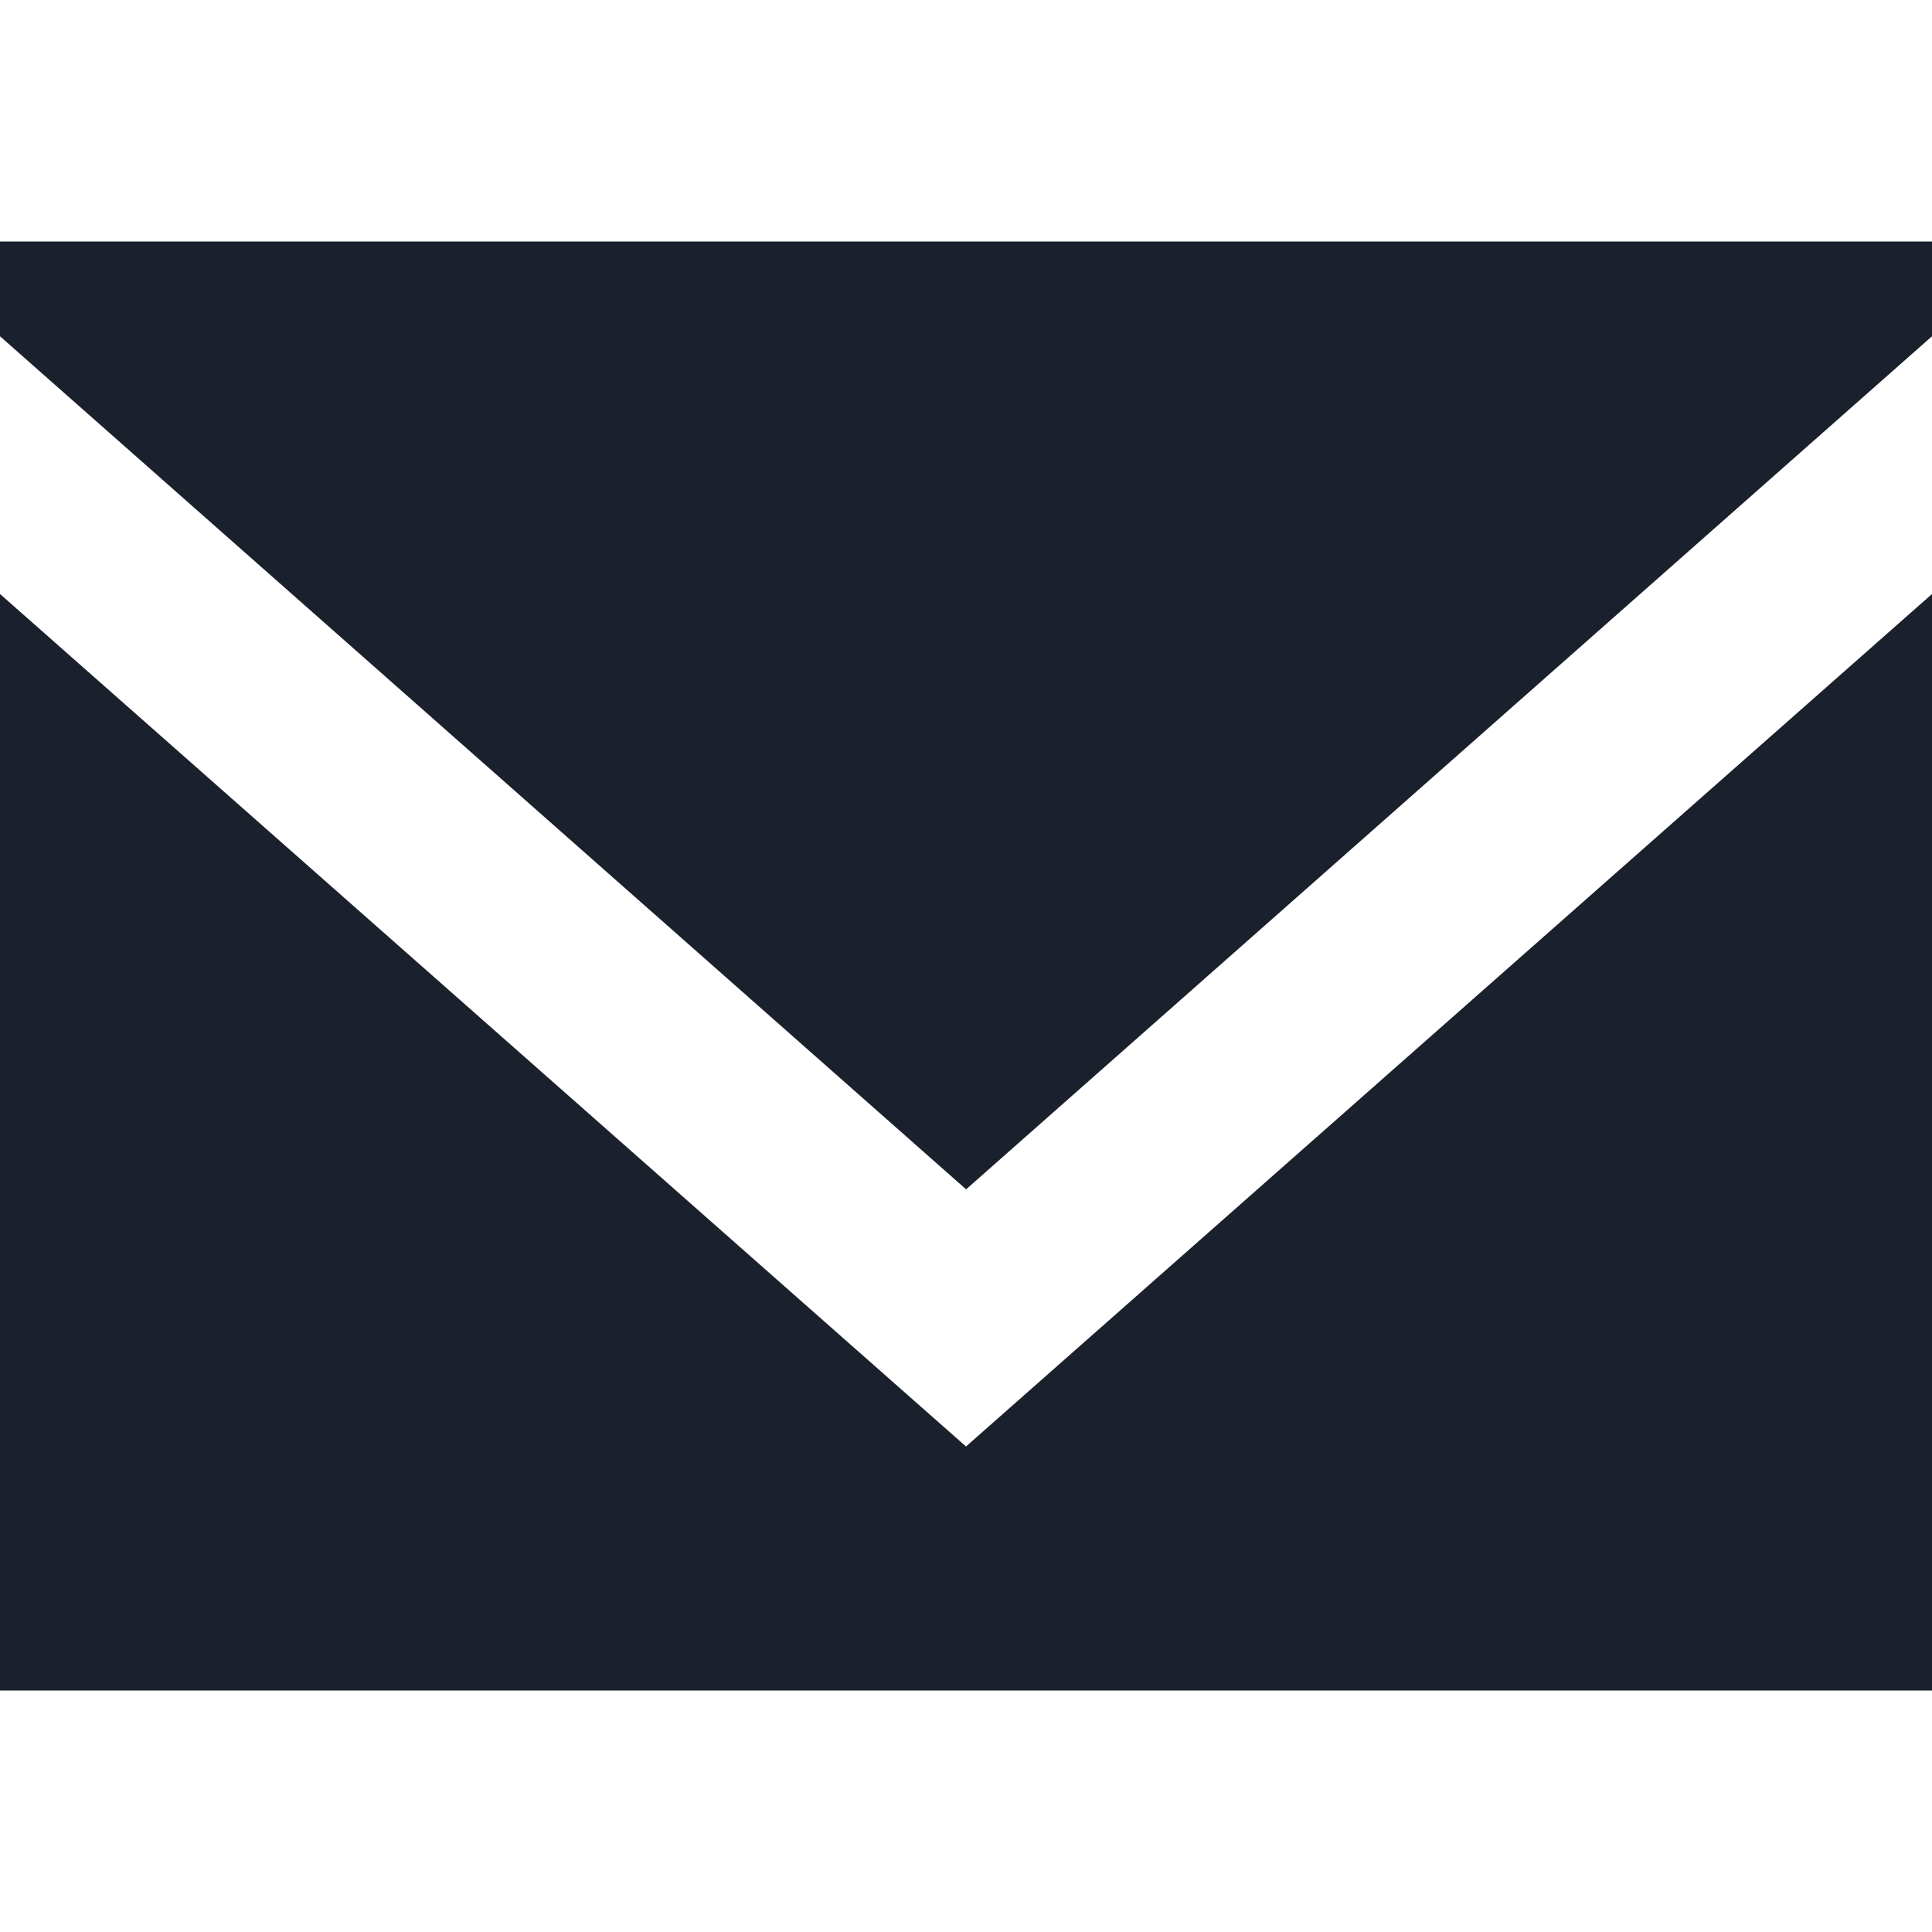
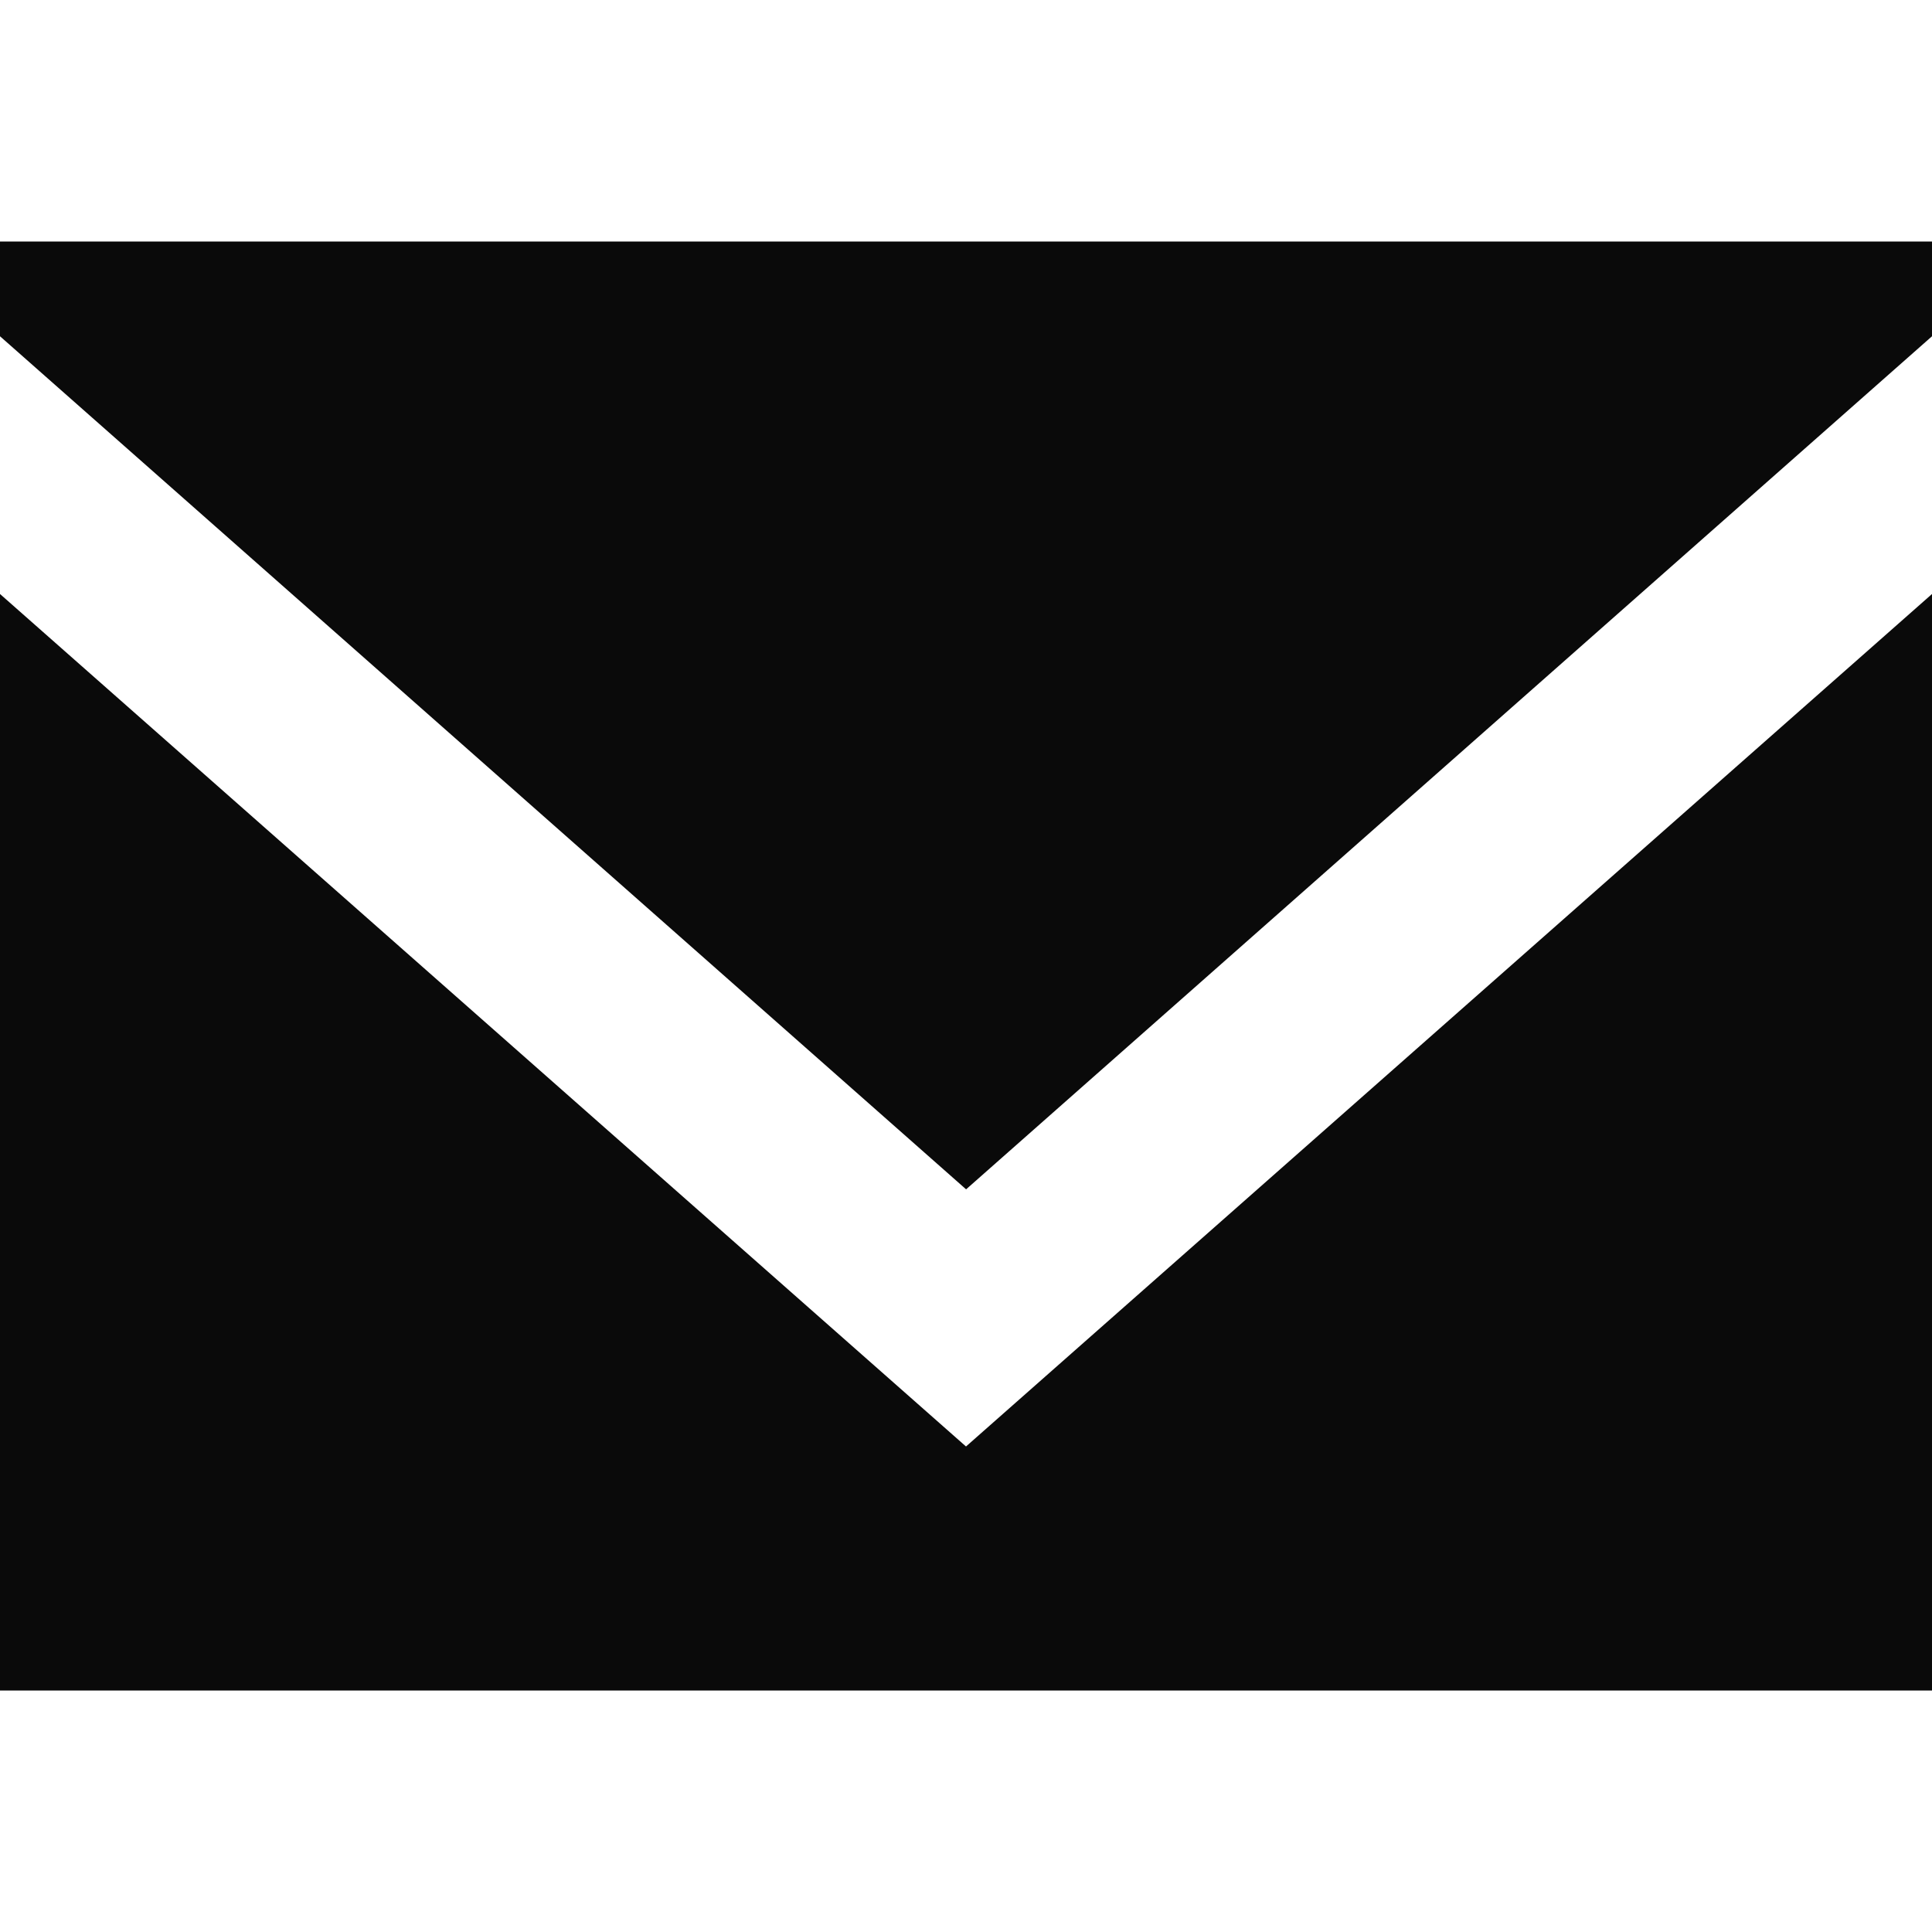
<svg xmlns="http://www.w3.org/2000/svg" width="800px" height="800px" viewBox="0 -2.5 20 20" version="1.1">
  <defs>

</defs>
  <g id="Page-1" stroke="none" stroke-width="1" fill="#1a202c" fill-rule="evenodd">
-     <g id="Dribbble-Light-Preview" transform="translate(-340, -922)" fill="#1a202c">
+     <g id="Dribbble-Light-Preview" transform="translate(-340, -922)" fill="#0a0a0a">
      <g id="icons" transform="translate(56, 160)">
        <path d="M294,774.474 L284,765.649 L284,777 L304,777 L304,765.649 L294,774.474 Z M294.001,771.812 L284,762.981 L284,762 L304,762 L304,762.981 L294.001,771.812 Z" id="email-[#1572]">

</path>
      </g>
    </g>
  </g>
</svg>
